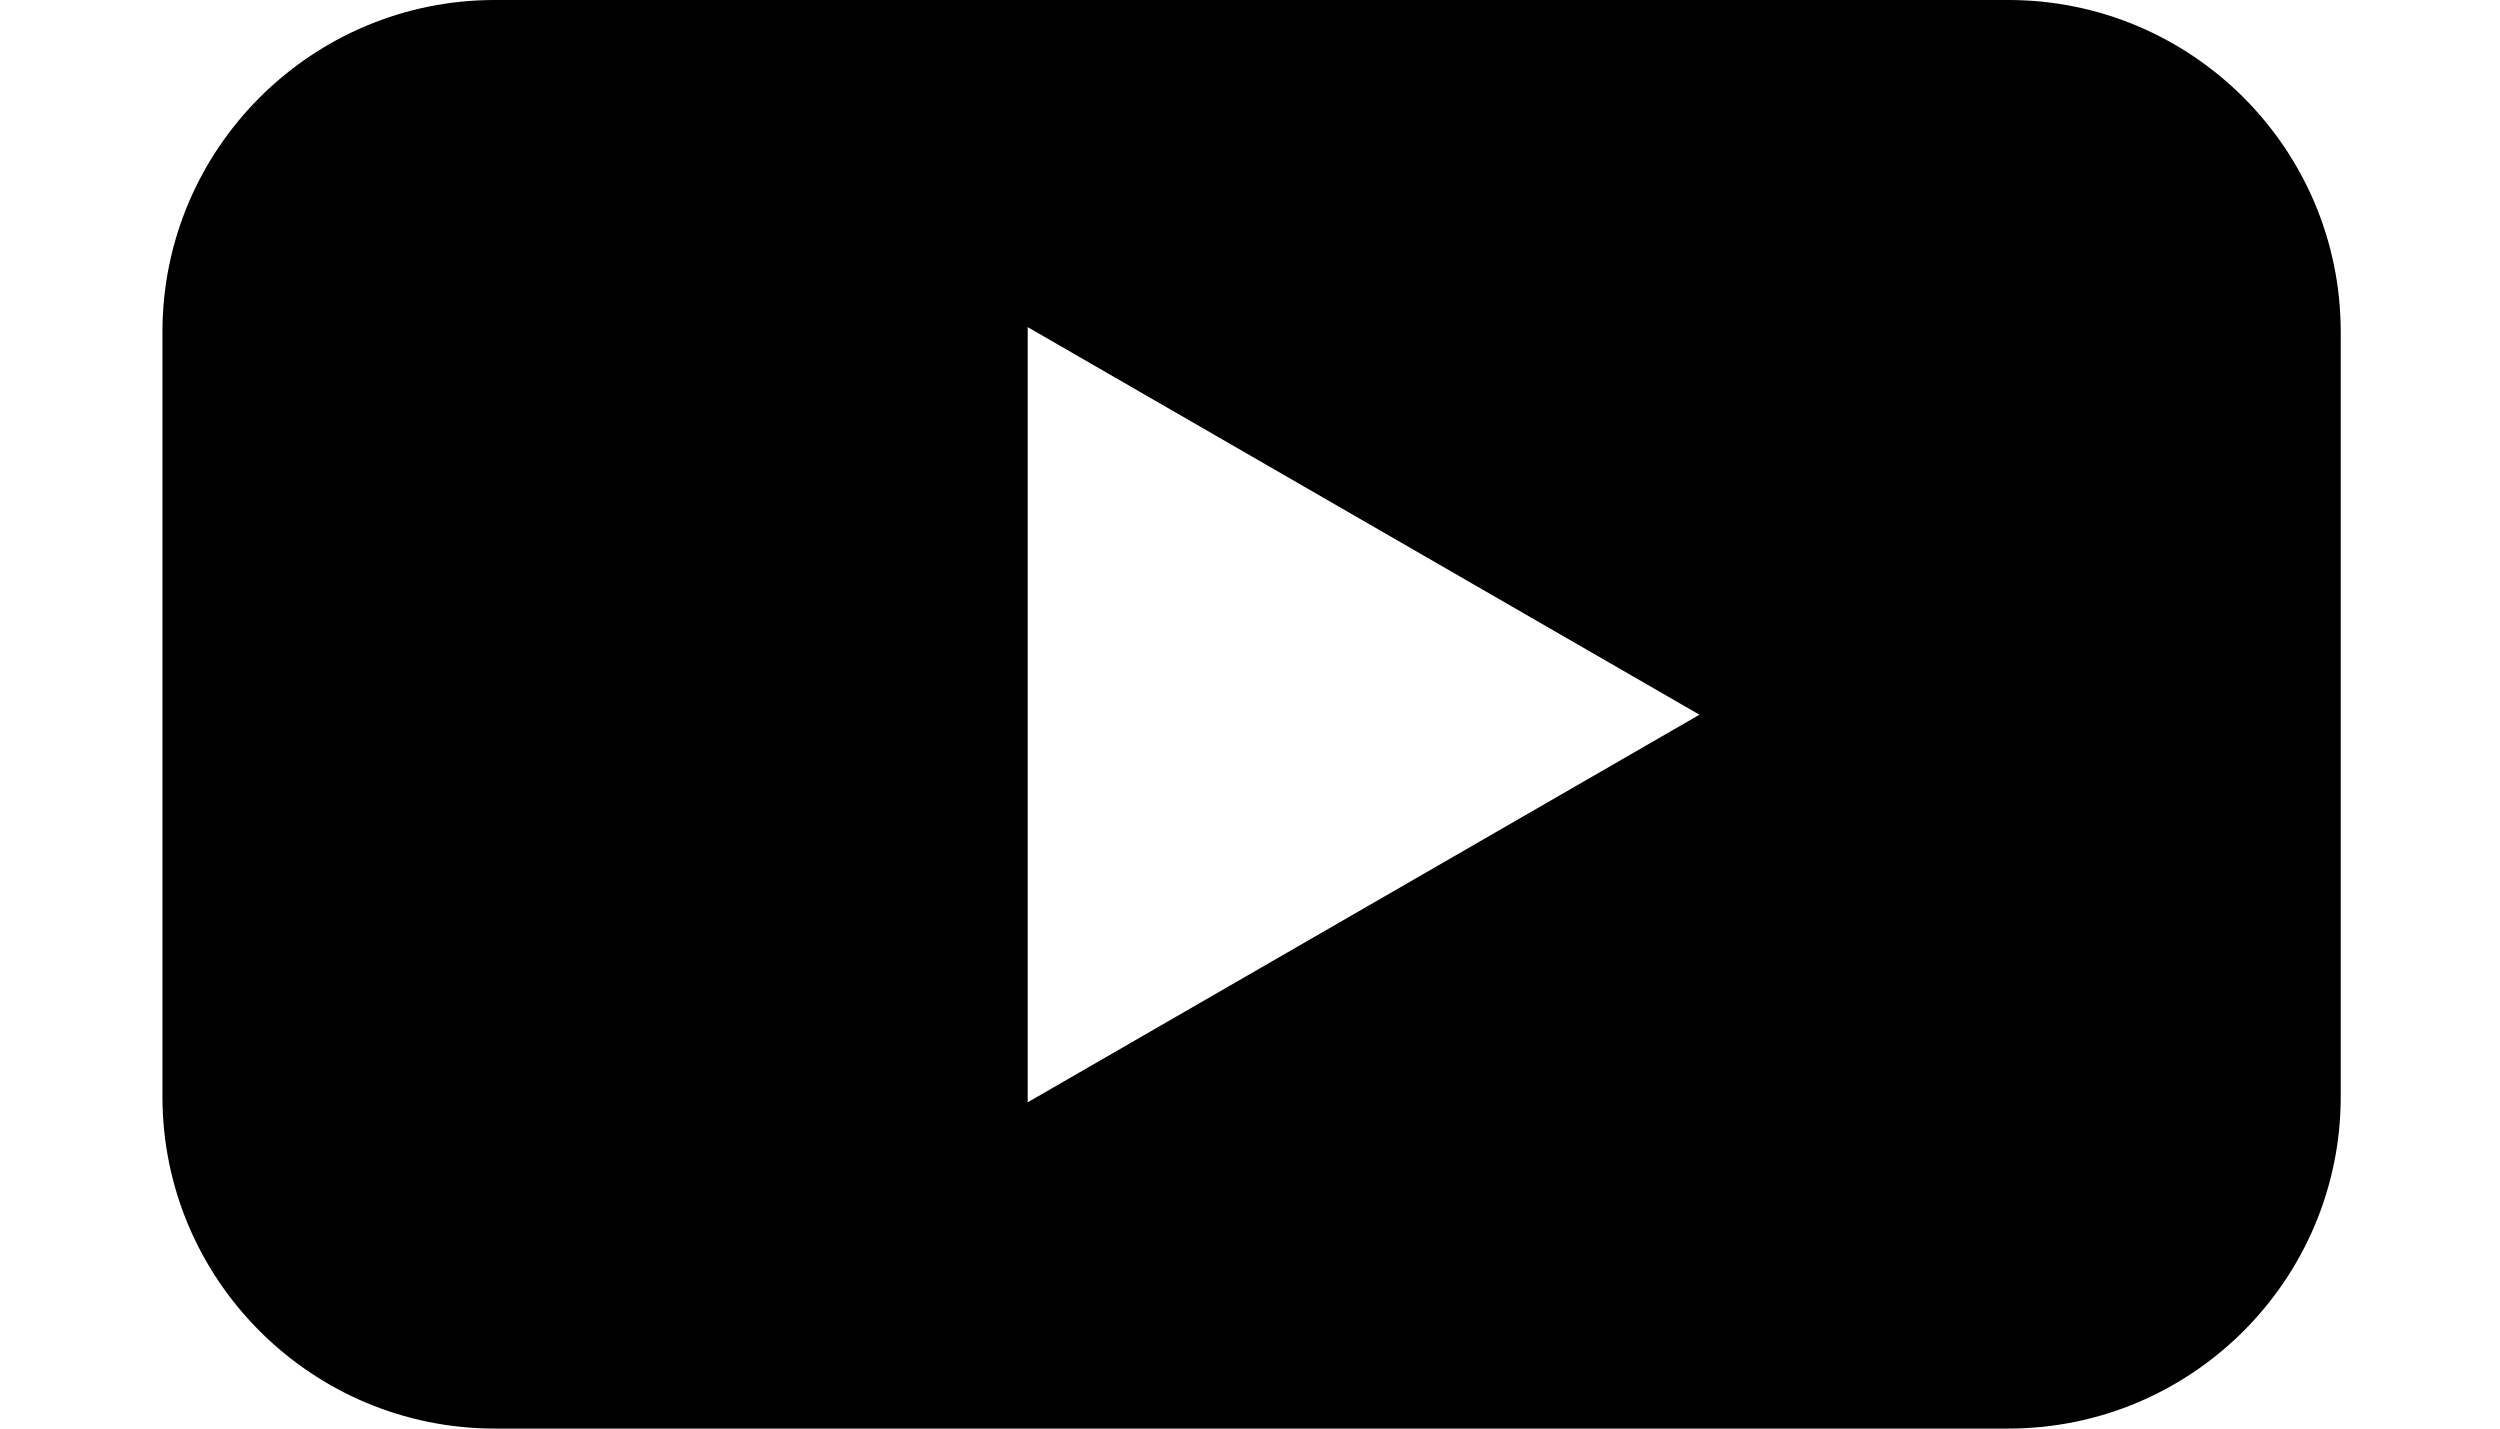
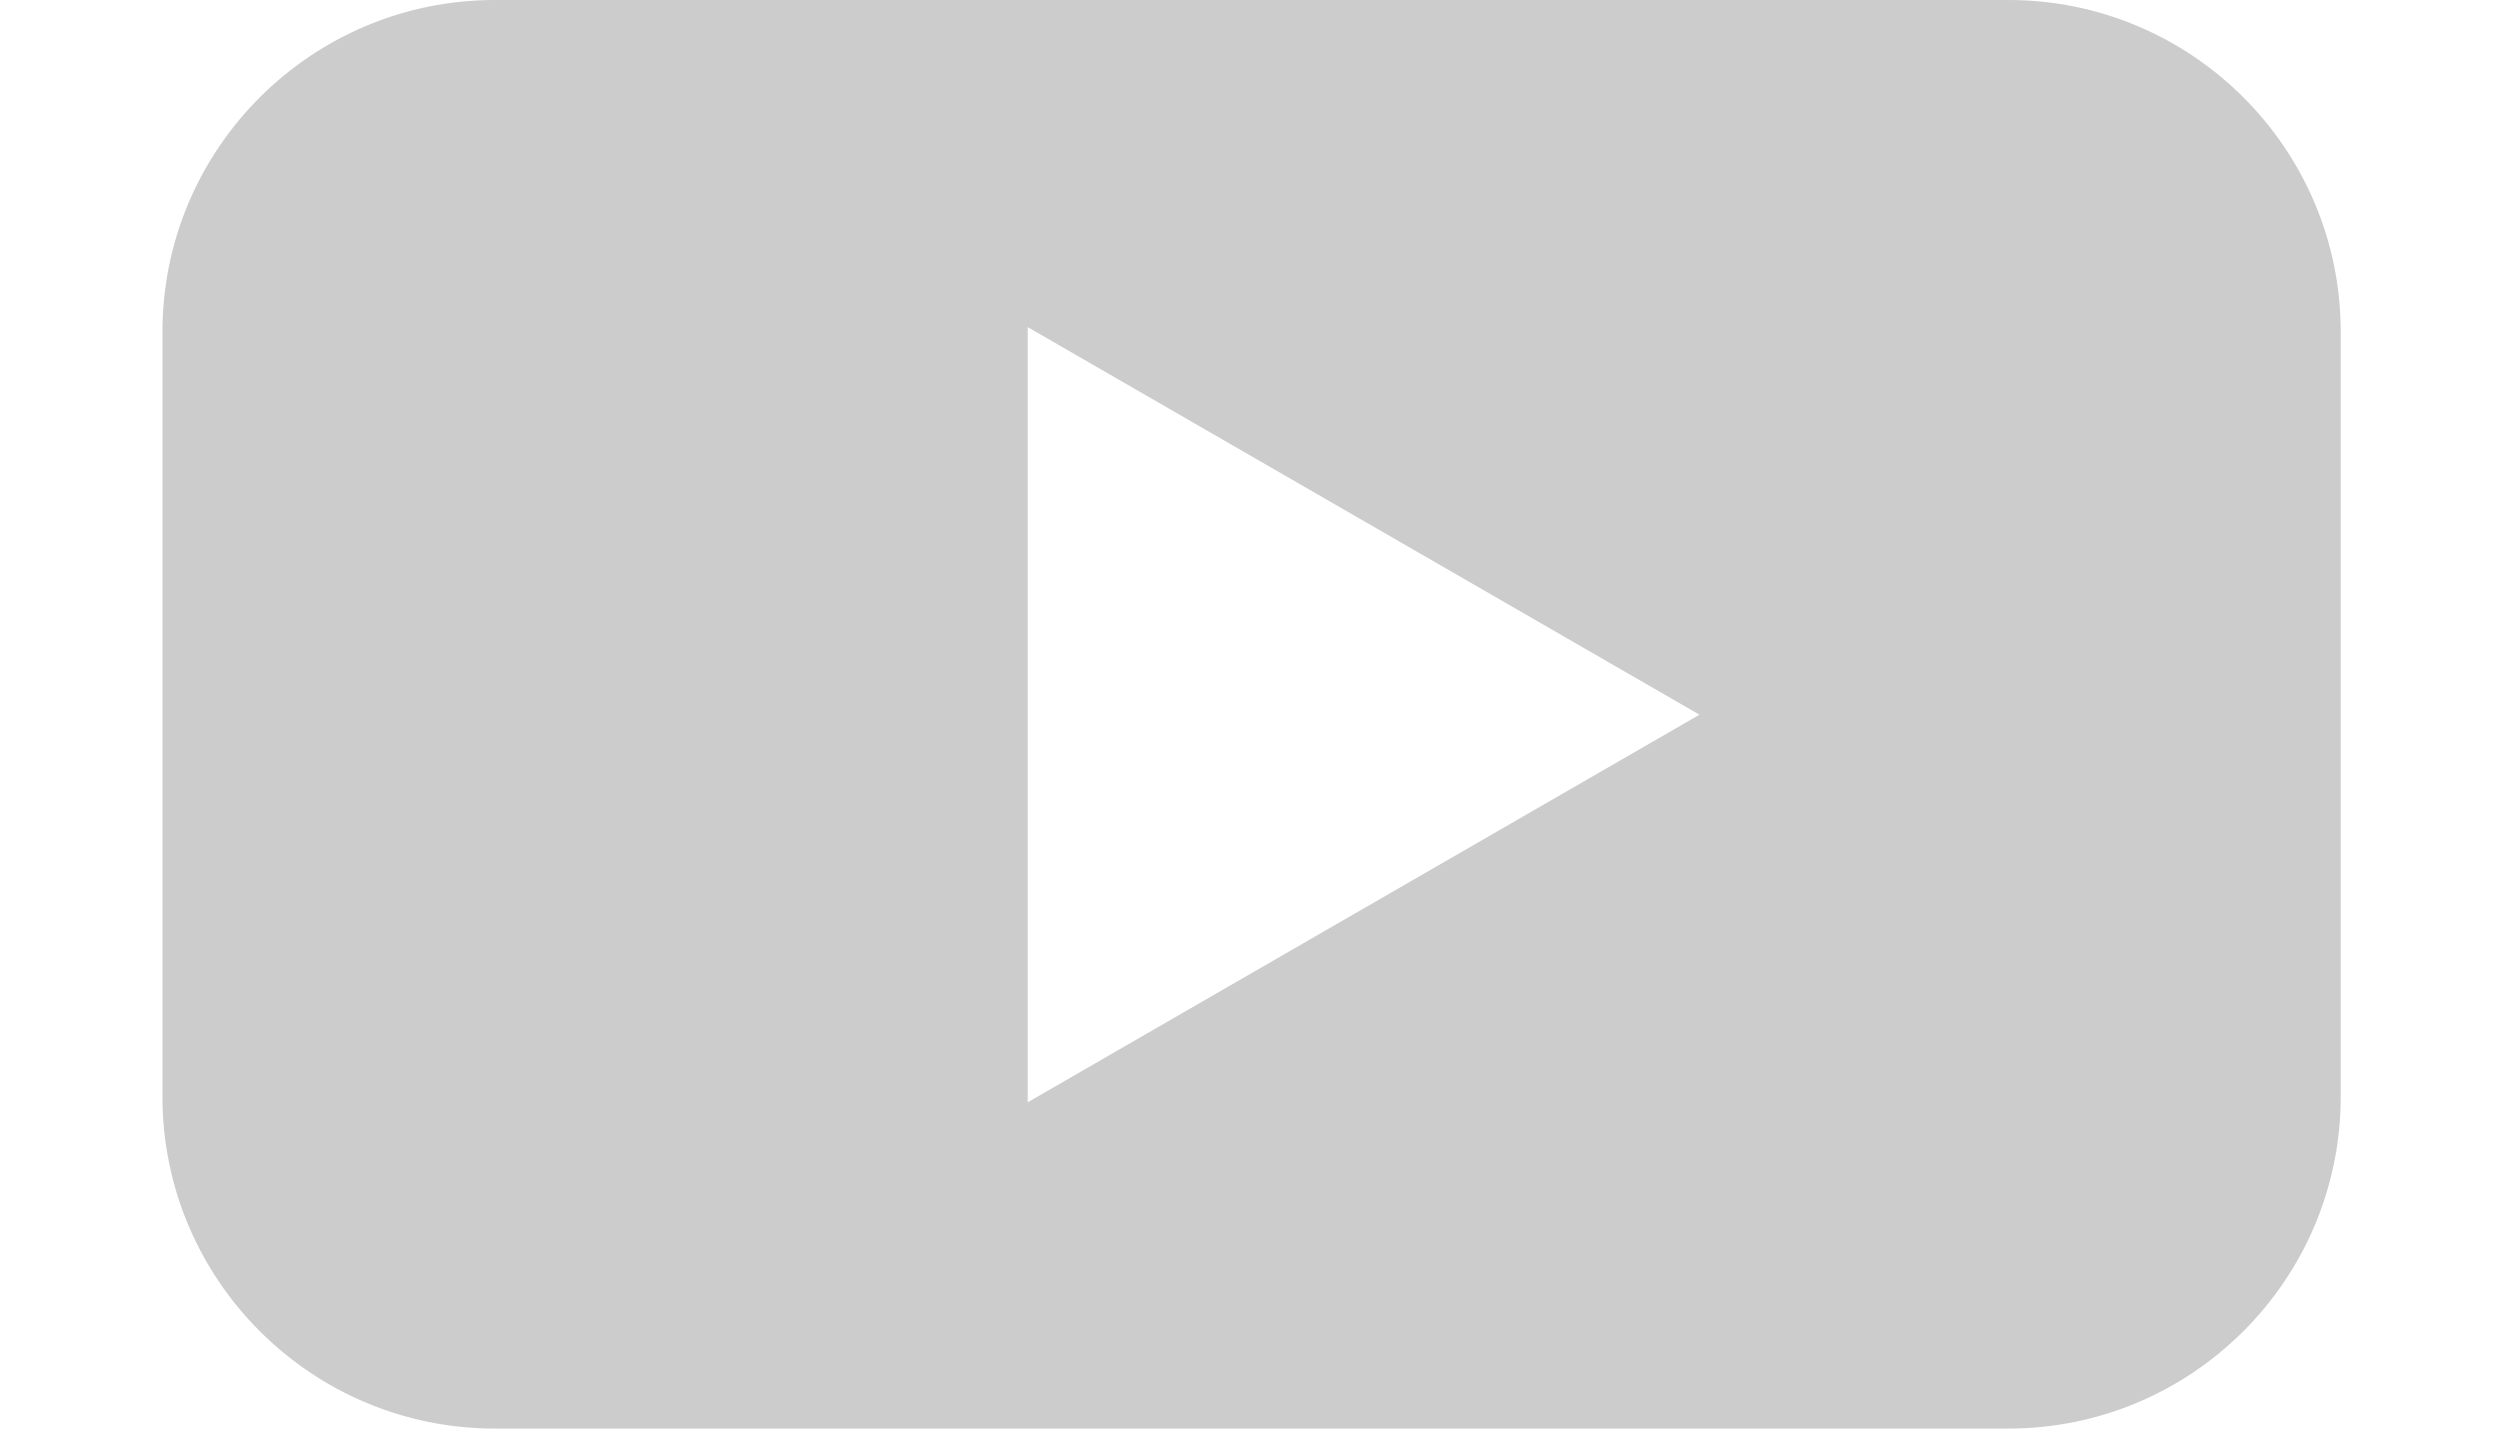
<svg xmlns="http://www.w3.org/2000/svg" width="336" zoomAndPan="magnify" viewBox="0 0 252 144" height="192" preserveAspectRatio="xMidYMid meet" version="1.0">
  <defs>
    <g />
    <clipPath id="97b91047c4">
      <path d="M 16.285 0 L 236 0 L 236 144 L 16.285 144 Z M 16.285 0 " clip-rule="nonzero" />
    </clipPath>
  </defs>
  <g clip-path="url(#97b91047c4)">
-     <path fill="#000000" d="M 202.441 0 L 49.883 0 C 31.395 0 16.375 14.996 16.375 33.457 L 16.375 110.543 C 16.375 129.004 31.395 144 49.883 144 L 202.441 144 C 220.93 144 235.945 129.004 235.945 110.543 L 235.945 33.457 C 235.945 14.996 220.93 0 202.441 0 Z M 103.59 111.07 L 103.59 32.973 L 171.305 72.043 L 103.59 111.113 Z M 103.59 111.07 " fill-opacity="1" fill-rule="nonzero" />
+     <path fill="#cccccc" d="M 202.441 0 L 49.883 0 C 31.395 0 16.375 14.996 16.375 33.457 L 16.375 110.543 C 16.375 129.004 31.395 144 49.883 144 L 202.441 144 C 220.93 144 235.945 129.004 235.945 110.543 L 235.945 33.457 C 235.945 14.996 220.93 0 202.441 0 Z M 103.59 111.07 L 103.59 32.973 L 171.305 72.043 L 103.59 111.113 Z M 103.59 111.07 " fill-opacity="1" fill-rule="nonzero" />
  </g>
-   <g fill="#000000" fill-opacity="1">
+   <g fill="#cccccc" fill-opacity="1">
    <g transform="translate(55.80316, 82.33374)">
      <g>
        <path d="M 0 -3.219 L 0.531 -3.219 L 1.234 -1.375 C 1.391 -0.957 1.484 -0.656 1.516 -0.469 L 1.547 -0.469 C 1.566 -0.57 1.617 -0.742 1.703 -0.984 C 1.785 -1.223 2.051 -1.969 2.5 -3.219 L 3.016 -3.219 L 1.641 0.453 C 1.504 0.805 1.344 1.055 1.156 1.203 C 0.977 1.359 0.754 1.438 0.484 1.438 C 0.336 1.438 0.191 1.422 0.047 1.391 L 0.047 1 C 0.148 1.02 0.27 1.031 0.406 1.031 C 0.738 1.031 0.977 0.844 1.125 0.469 L 1.297 0.016 Z M 0 -3.219 " />
      </g>
    </g>
    <g transform="translate(58.8266, 82.33374)">
      <g>
        <path d="M 3.281 -1.609 C 3.281 -1.086 3.148 -0.676 2.891 -0.375 C 2.629 -0.082 2.266 0.062 1.797 0.062 C 1.516 0.062 1.258 -0.004 1.031 -0.141 C 0.812 -0.273 0.641 -0.469 0.516 -0.719 C 0.398 -0.977 0.344 -1.273 0.344 -1.609 C 0.344 -2.129 0.473 -2.535 0.734 -2.828 C 0.992 -3.117 1.352 -3.266 1.812 -3.266 C 2.27 -3.266 2.629 -3.113 2.891 -2.812 C 3.148 -2.52 3.281 -2.117 3.281 -1.609 Z M 0.844 -1.609 C 0.844 -1.203 0.922 -0.891 1.078 -0.672 C 1.242 -0.453 1.488 -0.344 1.812 -0.344 C 2.125 -0.344 2.363 -0.445 2.531 -0.656 C 2.695 -0.875 2.781 -1.191 2.781 -1.609 C 2.781 -2.016 2.695 -2.32 2.531 -2.531 C 2.363 -2.75 2.125 -2.859 1.812 -2.859 C 1.488 -2.859 1.242 -2.754 1.078 -2.547 C 0.922 -2.336 0.844 -2.023 0.844 -1.609 Z M 0.844 -1.609 " />
      </g>
    </g>
    <g transform="translate(62.45062, 82.33374)">
      <g>
        <path d="M 0.969 -3.219 L 0.969 -1.125 C 0.969 -0.863 1.023 -0.664 1.141 -0.531 C 1.266 -0.406 1.457 -0.344 1.719 -0.344 C 2.051 -0.344 2.297 -0.438 2.453 -0.625 C 2.609 -0.812 2.688 -1.113 2.688 -1.531 L 2.688 -3.219 L 3.172 -3.219 L 3.172 0 L 2.766 0 L 2.703 -0.438 L 2.672 -0.438 C 2.566 -0.27 2.426 -0.145 2.25 -0.062 C 2.07 0.02 1.875 0.062 1.656 0.062 C 1.258 0.062 0.961 -0.031 0.766 -0.219 C 0.578 -0.406 0.484 -0.703 0.484 -1.109 L 0.484 -3.219 Z M 0.969 -3.219 " />
      </g>
    </g>
    <g transform="translate(66.13324, 82.33374)">
      <g>
        <path d="M 1.547 -0.344 C 1.641 -0.344 1.723 -0.348 1.797 -0.359 C 1.879 -0.367 1.945 -0.383 2 -0.406 L 2 -0.031 C 1.938 0 1.852 0.02 1.75 0.031 C 1.656 0.051 1.566 0.062 1.484 0.062 C 0.859 0.062 0.547 -0.266 0.547 -0.922 L 0.547 -2.828 L 0.094 -2.828 L 0.094 -3.062 L 0.547 -3.266 L 0.75 -3.953 L 1.031 -3.953 L 1.031 -3.219 L 1.969 -3.219 L 1.969 -2.828 L 1.031 -2.828 L 1.031 -0.938 C 1.031 -0.75 1.078 -0.602 1.172 -0.5 C 1.266 -0.395 1.391 -0.344 1.547 -0.344 Z M 1.547 -0.344 " />
      </g>
    </g>
    <g transform="translate(68.2514, 82.33374)">
      <g>
        <path d="M 0.969 -3.219 L 0.969 -1.125 C 0.969 -0.863 1.023 -0.664 1.141 -0.531 C 1.266 -0.406 1.457 -0.344 1.719 -0.344 C 2.051 -0.344 2.297 -0.438 2.453 -0.625 C 2.609 -0.812 2.688 -1.113 2.688 -1.531 L 2.688 -3.219 L 3.172 -3.219 L 3.172 0 L 2.766 0 L 2.703 -0.438 L 2.672 -0.438 C 2.566 -0.27 2.426 -0.145 2.25 -0.062 C 2.07 0.02 1.875 0.062 1.656 0.062 C 1.258 0.062 0.961 -0.031 0.766 -0.219 C 0.578 -0.406 0.484 -0.703 0.484 -1.109 L 0.484 -3.219 Z M 0.969 -3.219 " />
      </g>
    </g>
    <g transform="translate(71.93402, 82.33374)">
      <g>
        <path d="M 2.016 -3.266 C 2.43 -3.266 2.754 -3.117 2.984 -2.828 C 3.223 -2.547 3.344 -2.141 3.344 -1.609 C 3.344 -1.078 3.223 -0.664 2.984 -0.375 C 2.754 -0.082 2.43 0.062 2.016 0.062 C 1.805 0.062 1.613 0.023 1.438 -0.047 C 1.258 -0.129 1.113 -0.25 1 -0.406 L 0.969 -0.406 L 0.859 0 L 0.516 0 L 0.516 -4.562 L 1 -4.562 L 1 -3.453 C 1 -3.203 0.992 -2.977 0.984 -2.781 L 1 -2.781 C 1.227 -3.102 1.566 -3.266 2.016 -3.266 Z M 1.938 -2.859 C 1.602 -2.859 1.363 -2.758 1.219 -2.562 C 1.07 -2.375 1 -2.055 1 -1.609 C 1 -1.16 1.07 -0.836 1.219 -0.641 C 1.375 -0.441 1.617 -0.344 1.953 -0.344 C 2.254 -0.344 2.477 -0.453 2.625 -0.672 C 2.77 -0.891 2.844 -1.203 2.844 -1.609 C 2.844 -2.023 2.77 -2.336 2.625 -2.547 C 2.477 -2.754 2.25 -2.859 1.938 -2.859 Z M 1.938 -2.859 " />
      </g>
    </g>
    <g transform="translate(75.61078, 82.33374)">
      <g>
        <path d="M 1.875 0.062 C 1.395 0.062 1.02 -0.082 0.75 -0.375 C 0.477 -0.664 0.344 -1.066 0.344 -1.578 C 0.344 -2.098 0.469 -2.508 0.719 -2.812 C 0.977 -3.113 1.32 -3.266 1.75 -3.266 C 2.145 -3.266 2.457 -3.129 2.688 -2.859 C 2.926 -2.598 3.047 -2.254 3.047 -1.828 L 3.047 -1.516 L 0.844 -1.516 C 0.852 -1.141 0.945 -0.852 1.125 -0.656 C 1.301 -0.457 1.555 -0.359 1.891 -0.359 C 2.234 -0.359 2.578 -0.43 2.922 -0.578 L 2.922 -0.156 C 2.742 -0.07 2.578 -0.016 2.422 0.016 C 2.273 0.047 2.094 0.062 1.875 0.062 Z M 1.734 -2.859 C 1.484 -2.859 1.281 -2.773 1.125 -2.609 C 0.969 -2.441 0.879 -2.207 0.859 -1.906 L 2.531 -1.906 C 2.531 -2.219 2.461 -2.453 2.328 -2.609 C 2.191 -2.773 1.992 -2.859 1.734 -2.859 Z M 1.734 -2.859 " />
      </g>
    </g>
  </g>
</svg>
